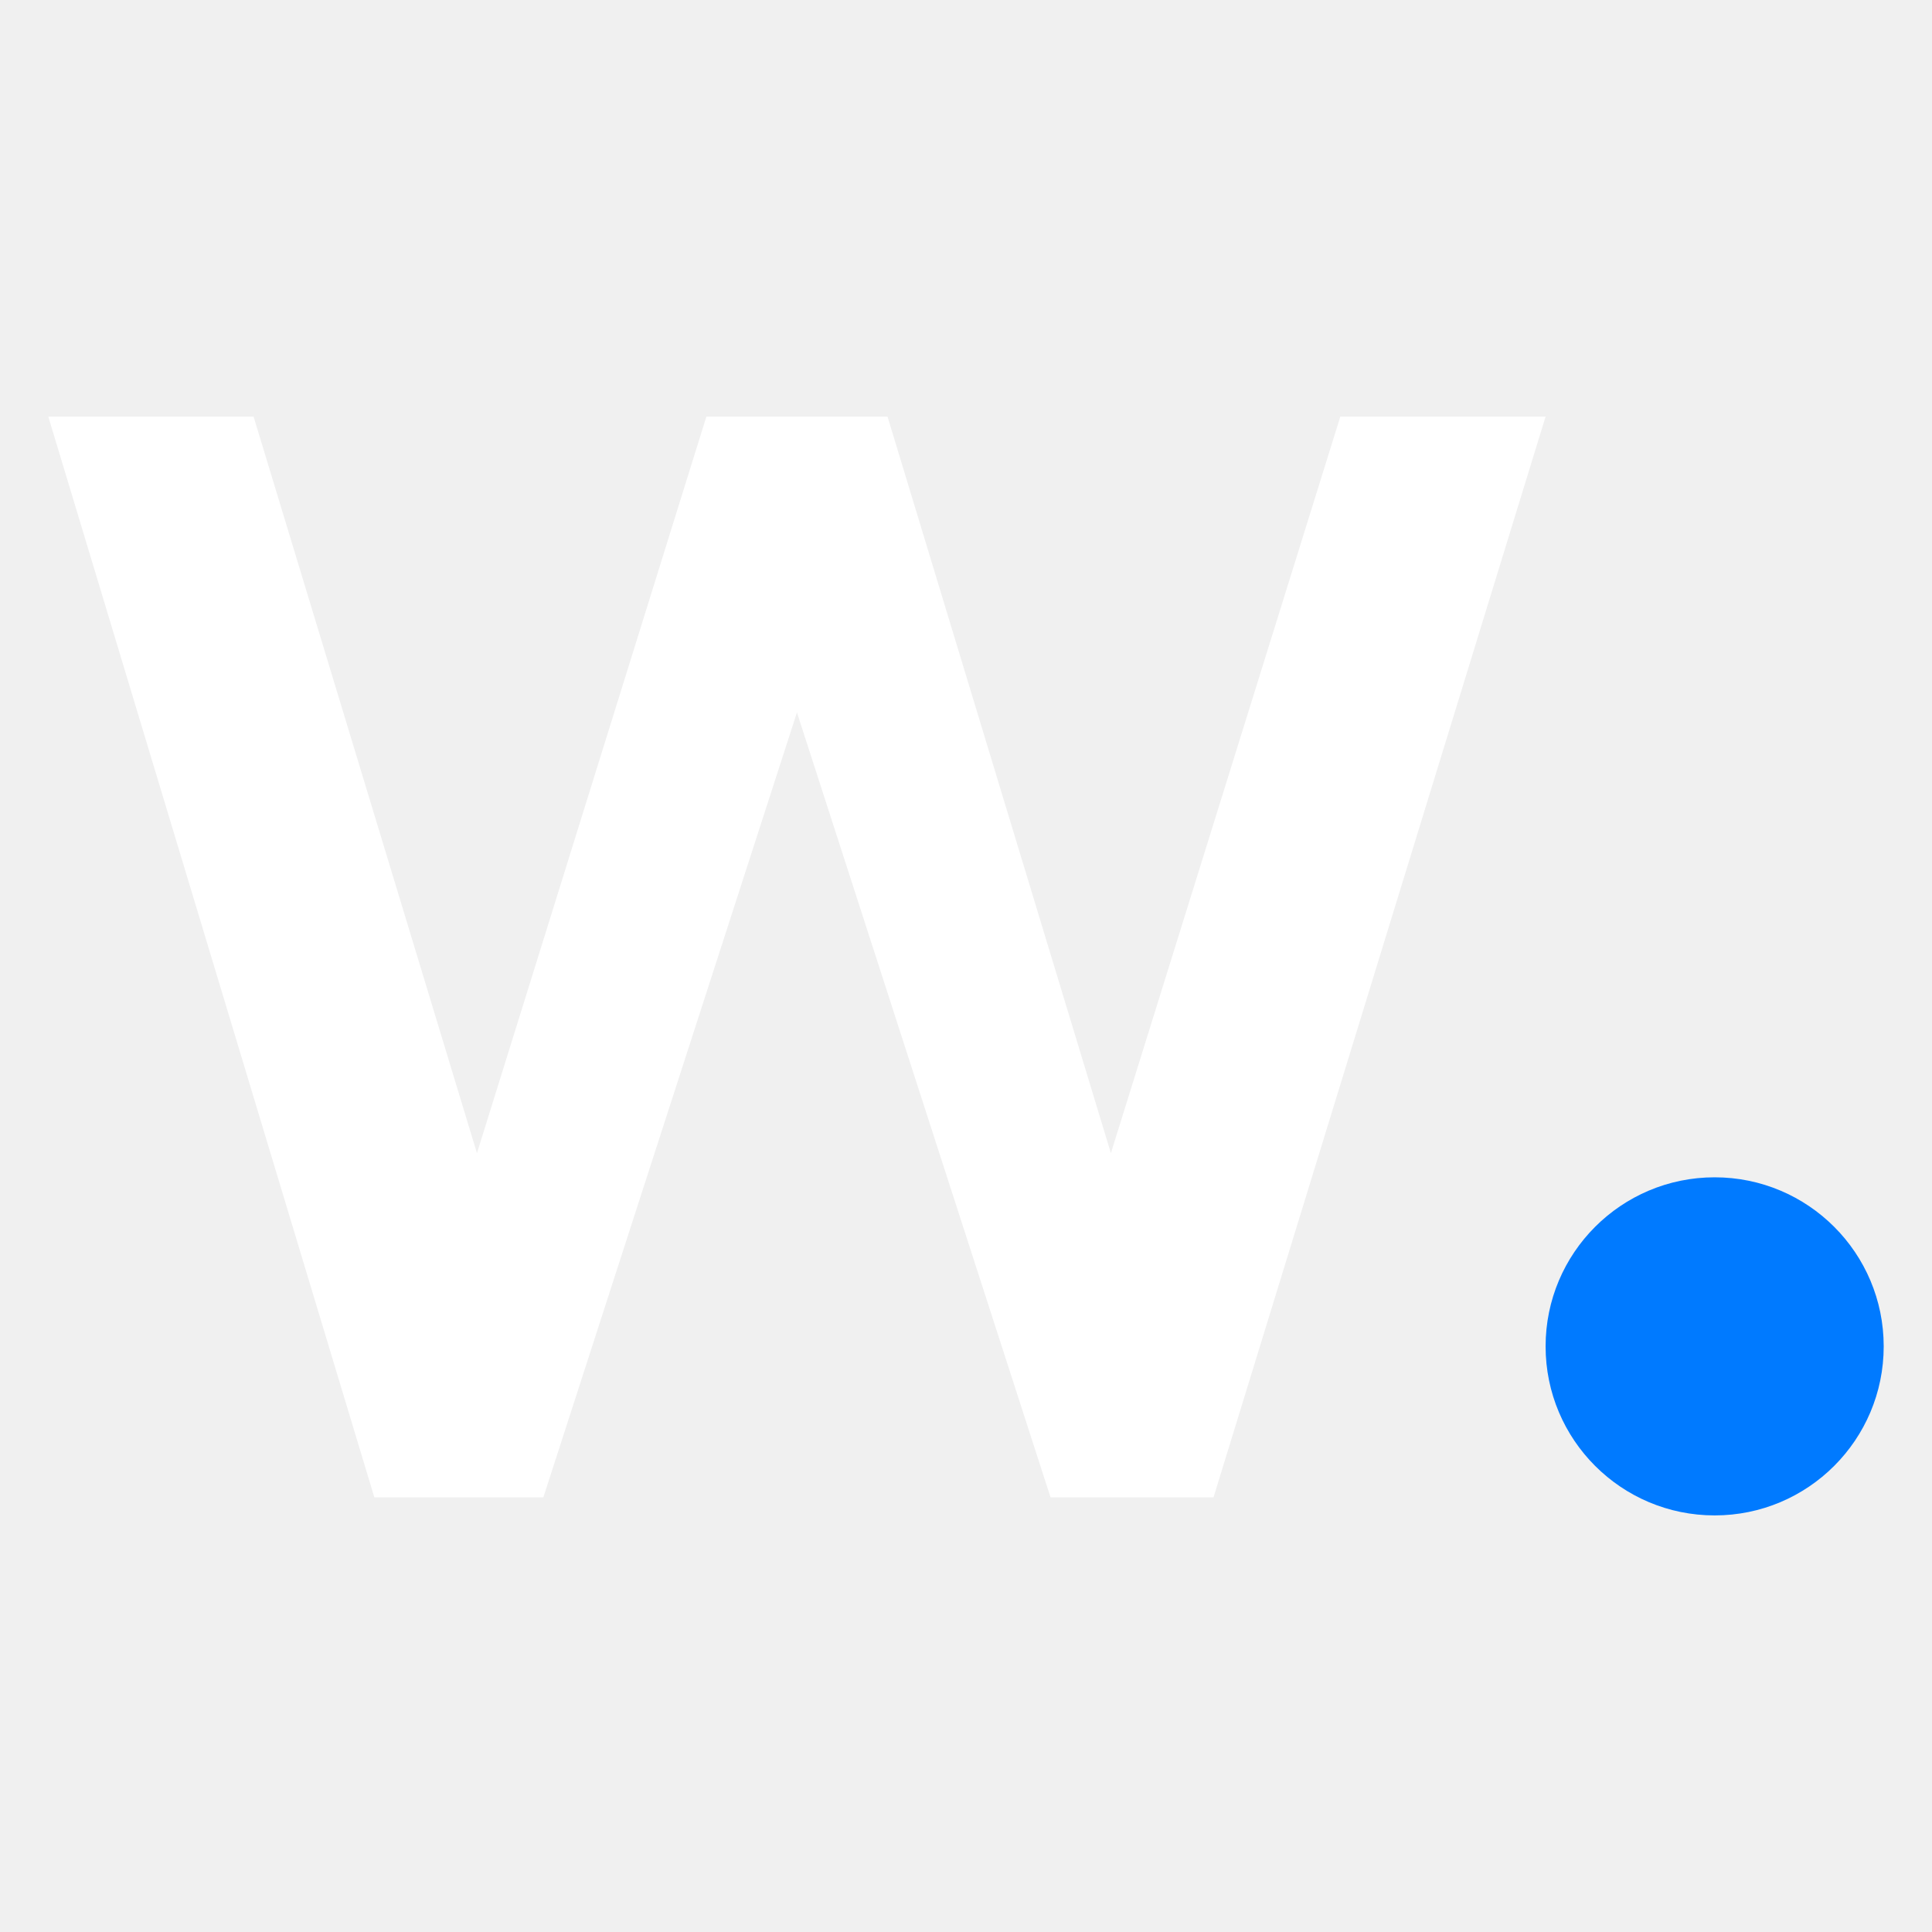
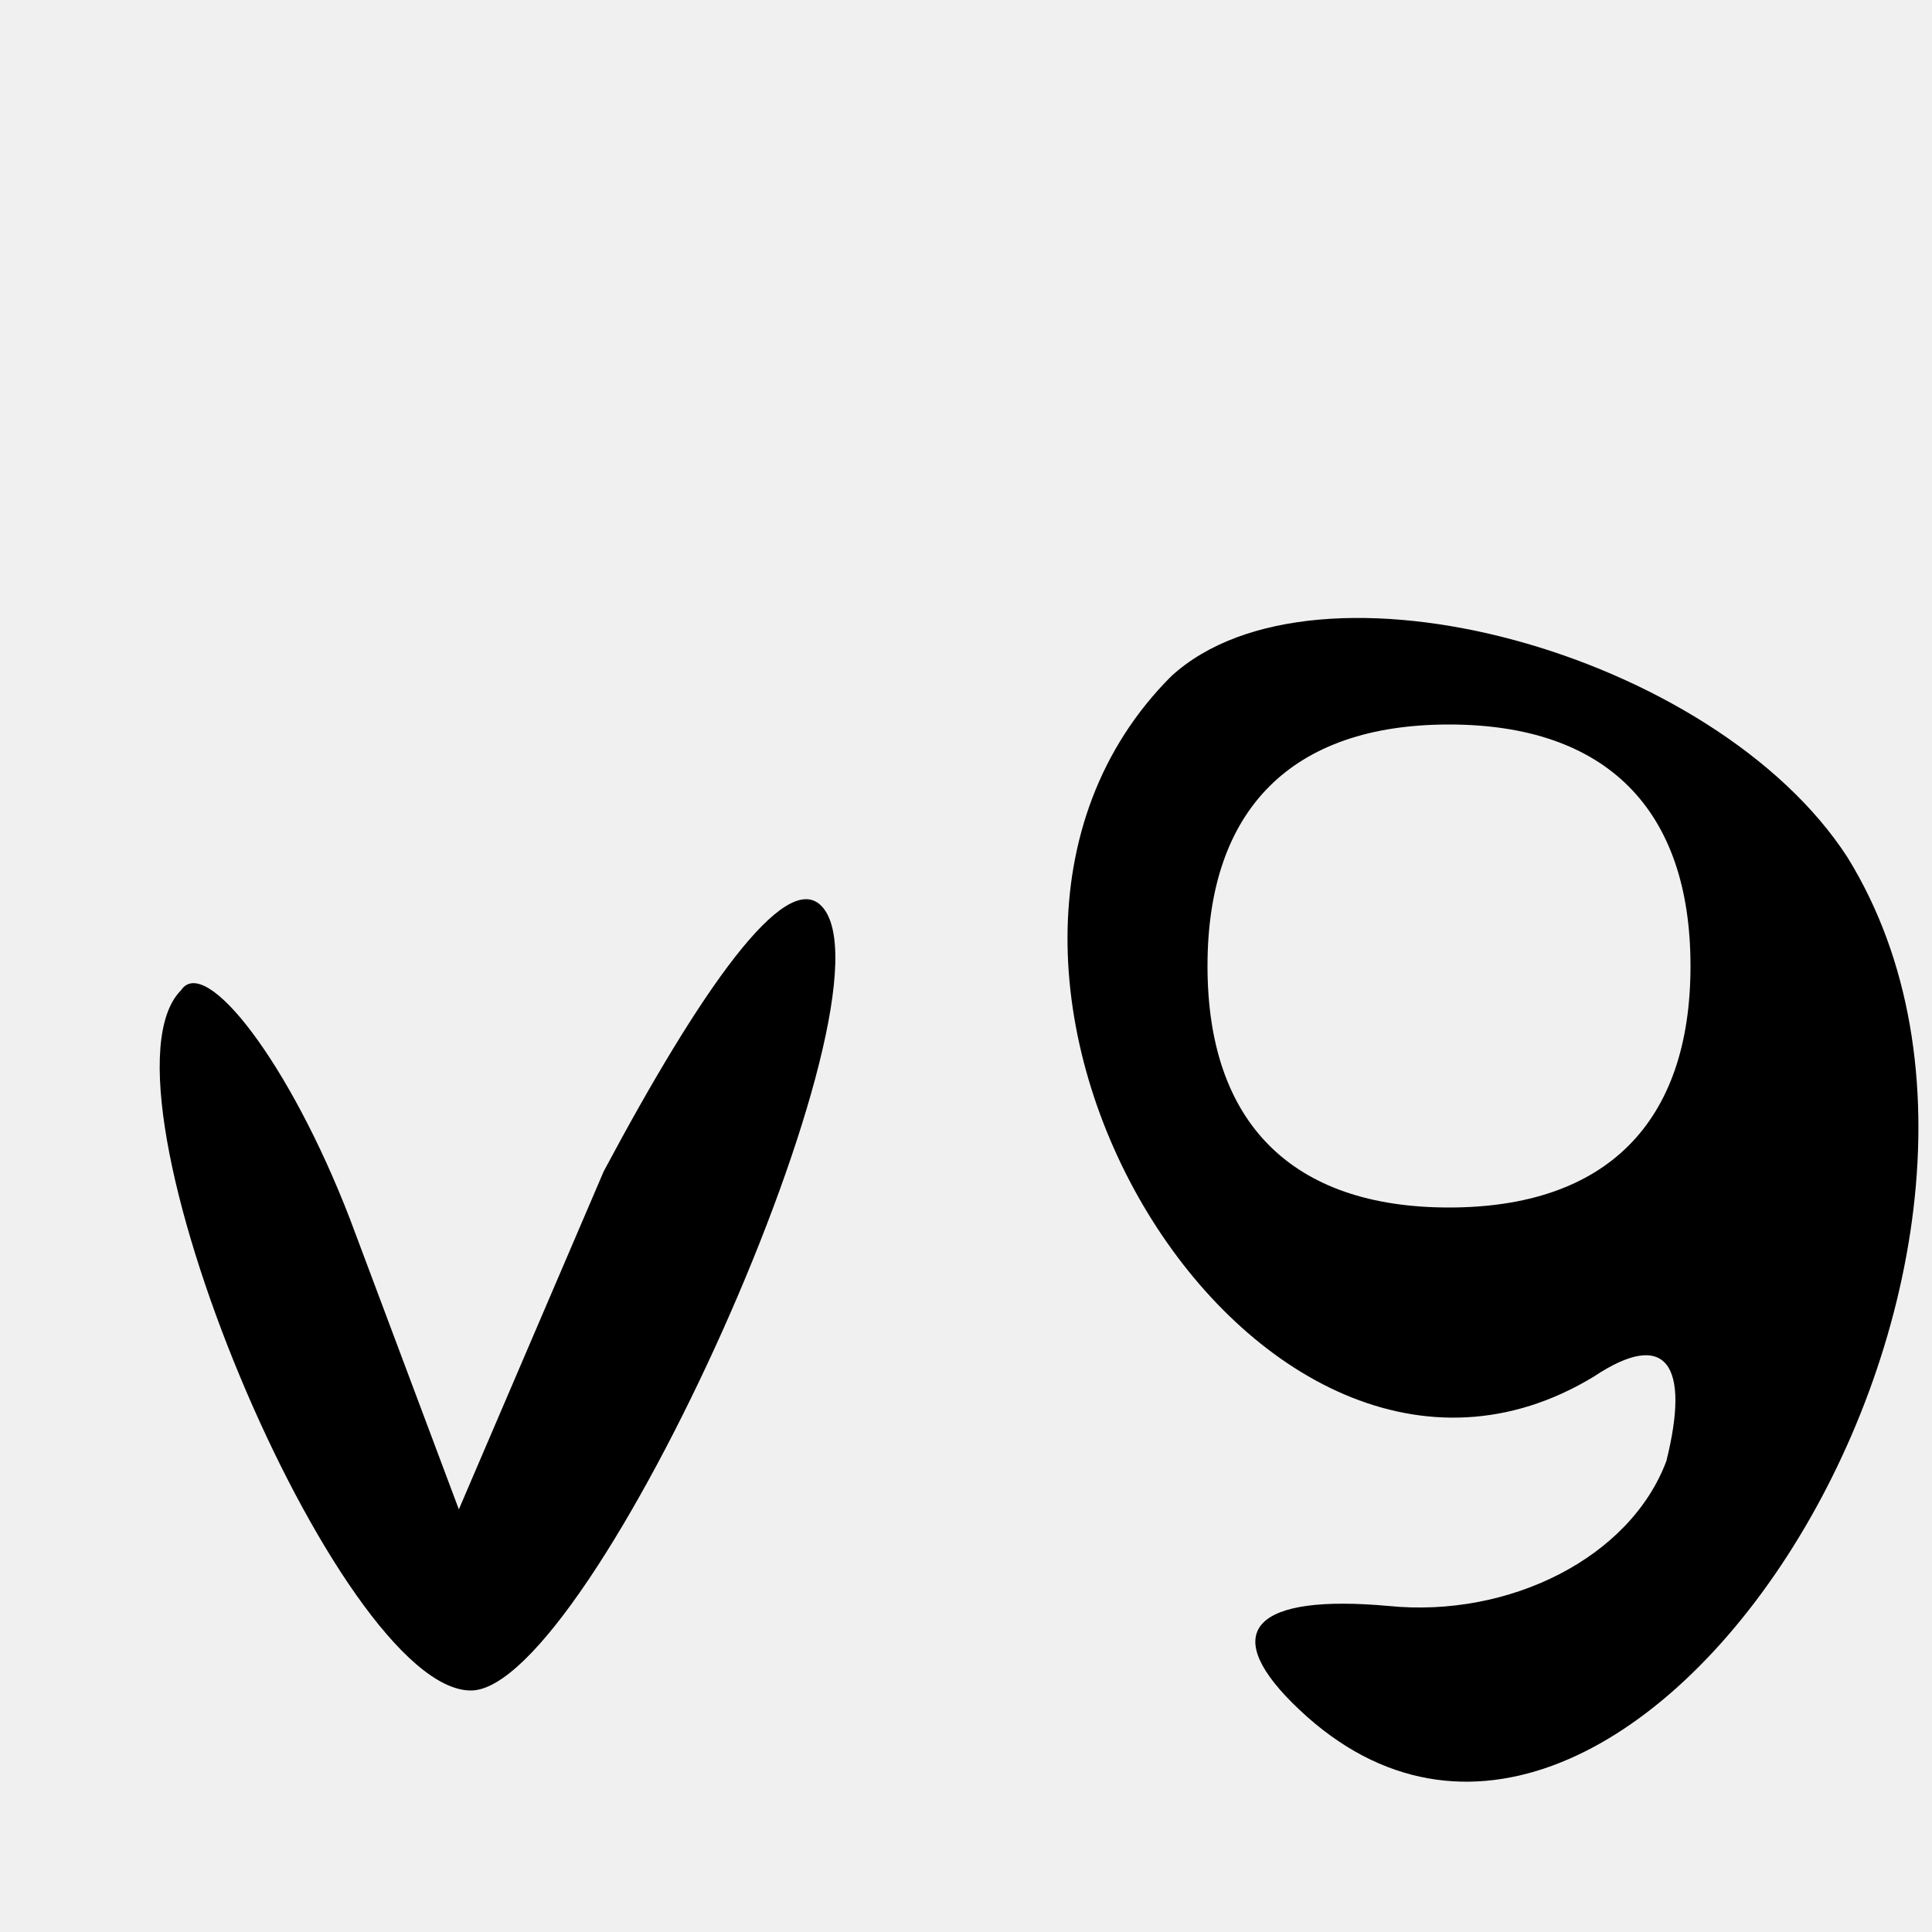
- <svg xmlns="http://www.w3.org/2000/svg" version="1.1" id="Capa_1" x="0px" y="0px" width="32px" height="32px" viewBox="0 0 32 32" style="enable-background:new 0 0 32 32;" xml:space="preserve">
-   <style type="text/css">
- 	.st0{fill:#007AFF;}
- 	.st1{fill:#3585F9;}
- 	.st2{fill:#FFFFFF;}
- 	.st3{opacity:0.4;}
- 	.st4{opacity:0.3;fill:#007AFF;}
- </style>
-   <g>
-     <polygon class="st2" points="18.4,19.1 14.7,6.9 11.7,6.9 7.9,19.1 4.2,6.9 0.8,6.9 6.2,24.8 9,24.8 13.2,11.8 17.4,24.8    20.1,24.8 25.6,6.9 22.2,6.9  " />
-     <circle class="st0" cx="28.4" cy="22.3" r="2.8" />
+ <svg xmlns="http://www.w3.org/2000/svg" version="1.0" width="16pt" height="16pt" viewBox="0 0 16 16" preserveAspectRatio="xMidYMid meet">
+   <g transform="translate(0,16) scale(0.1,-0.1)" fill="#000000" stroke="none">
+     <path d="M97 104 c-24 -24 7 -75 35 -58 6 4 8 1 6 -7 -3 -8 -13 -13 -23 -12 -11 1 -14 -2 -8 -8 27 -27 67 36 46 70 -11 17 -44 26 -56 15z m43 -24 c0 -13 -7 -20 -20 -20 -13 0 -20 7 -20 20 0 13 7 20 20 20 13 0 20 -7 20 -20z" />
+     <path d="M50 63 l-12 -28 -9 24 c-5 13 -12 22 -14 19 -8 -8 13 -58 24 -58 10 0 36 58 29 65 -3 3 -10 -7 -18 -22z" />
  </g>
</svg>
